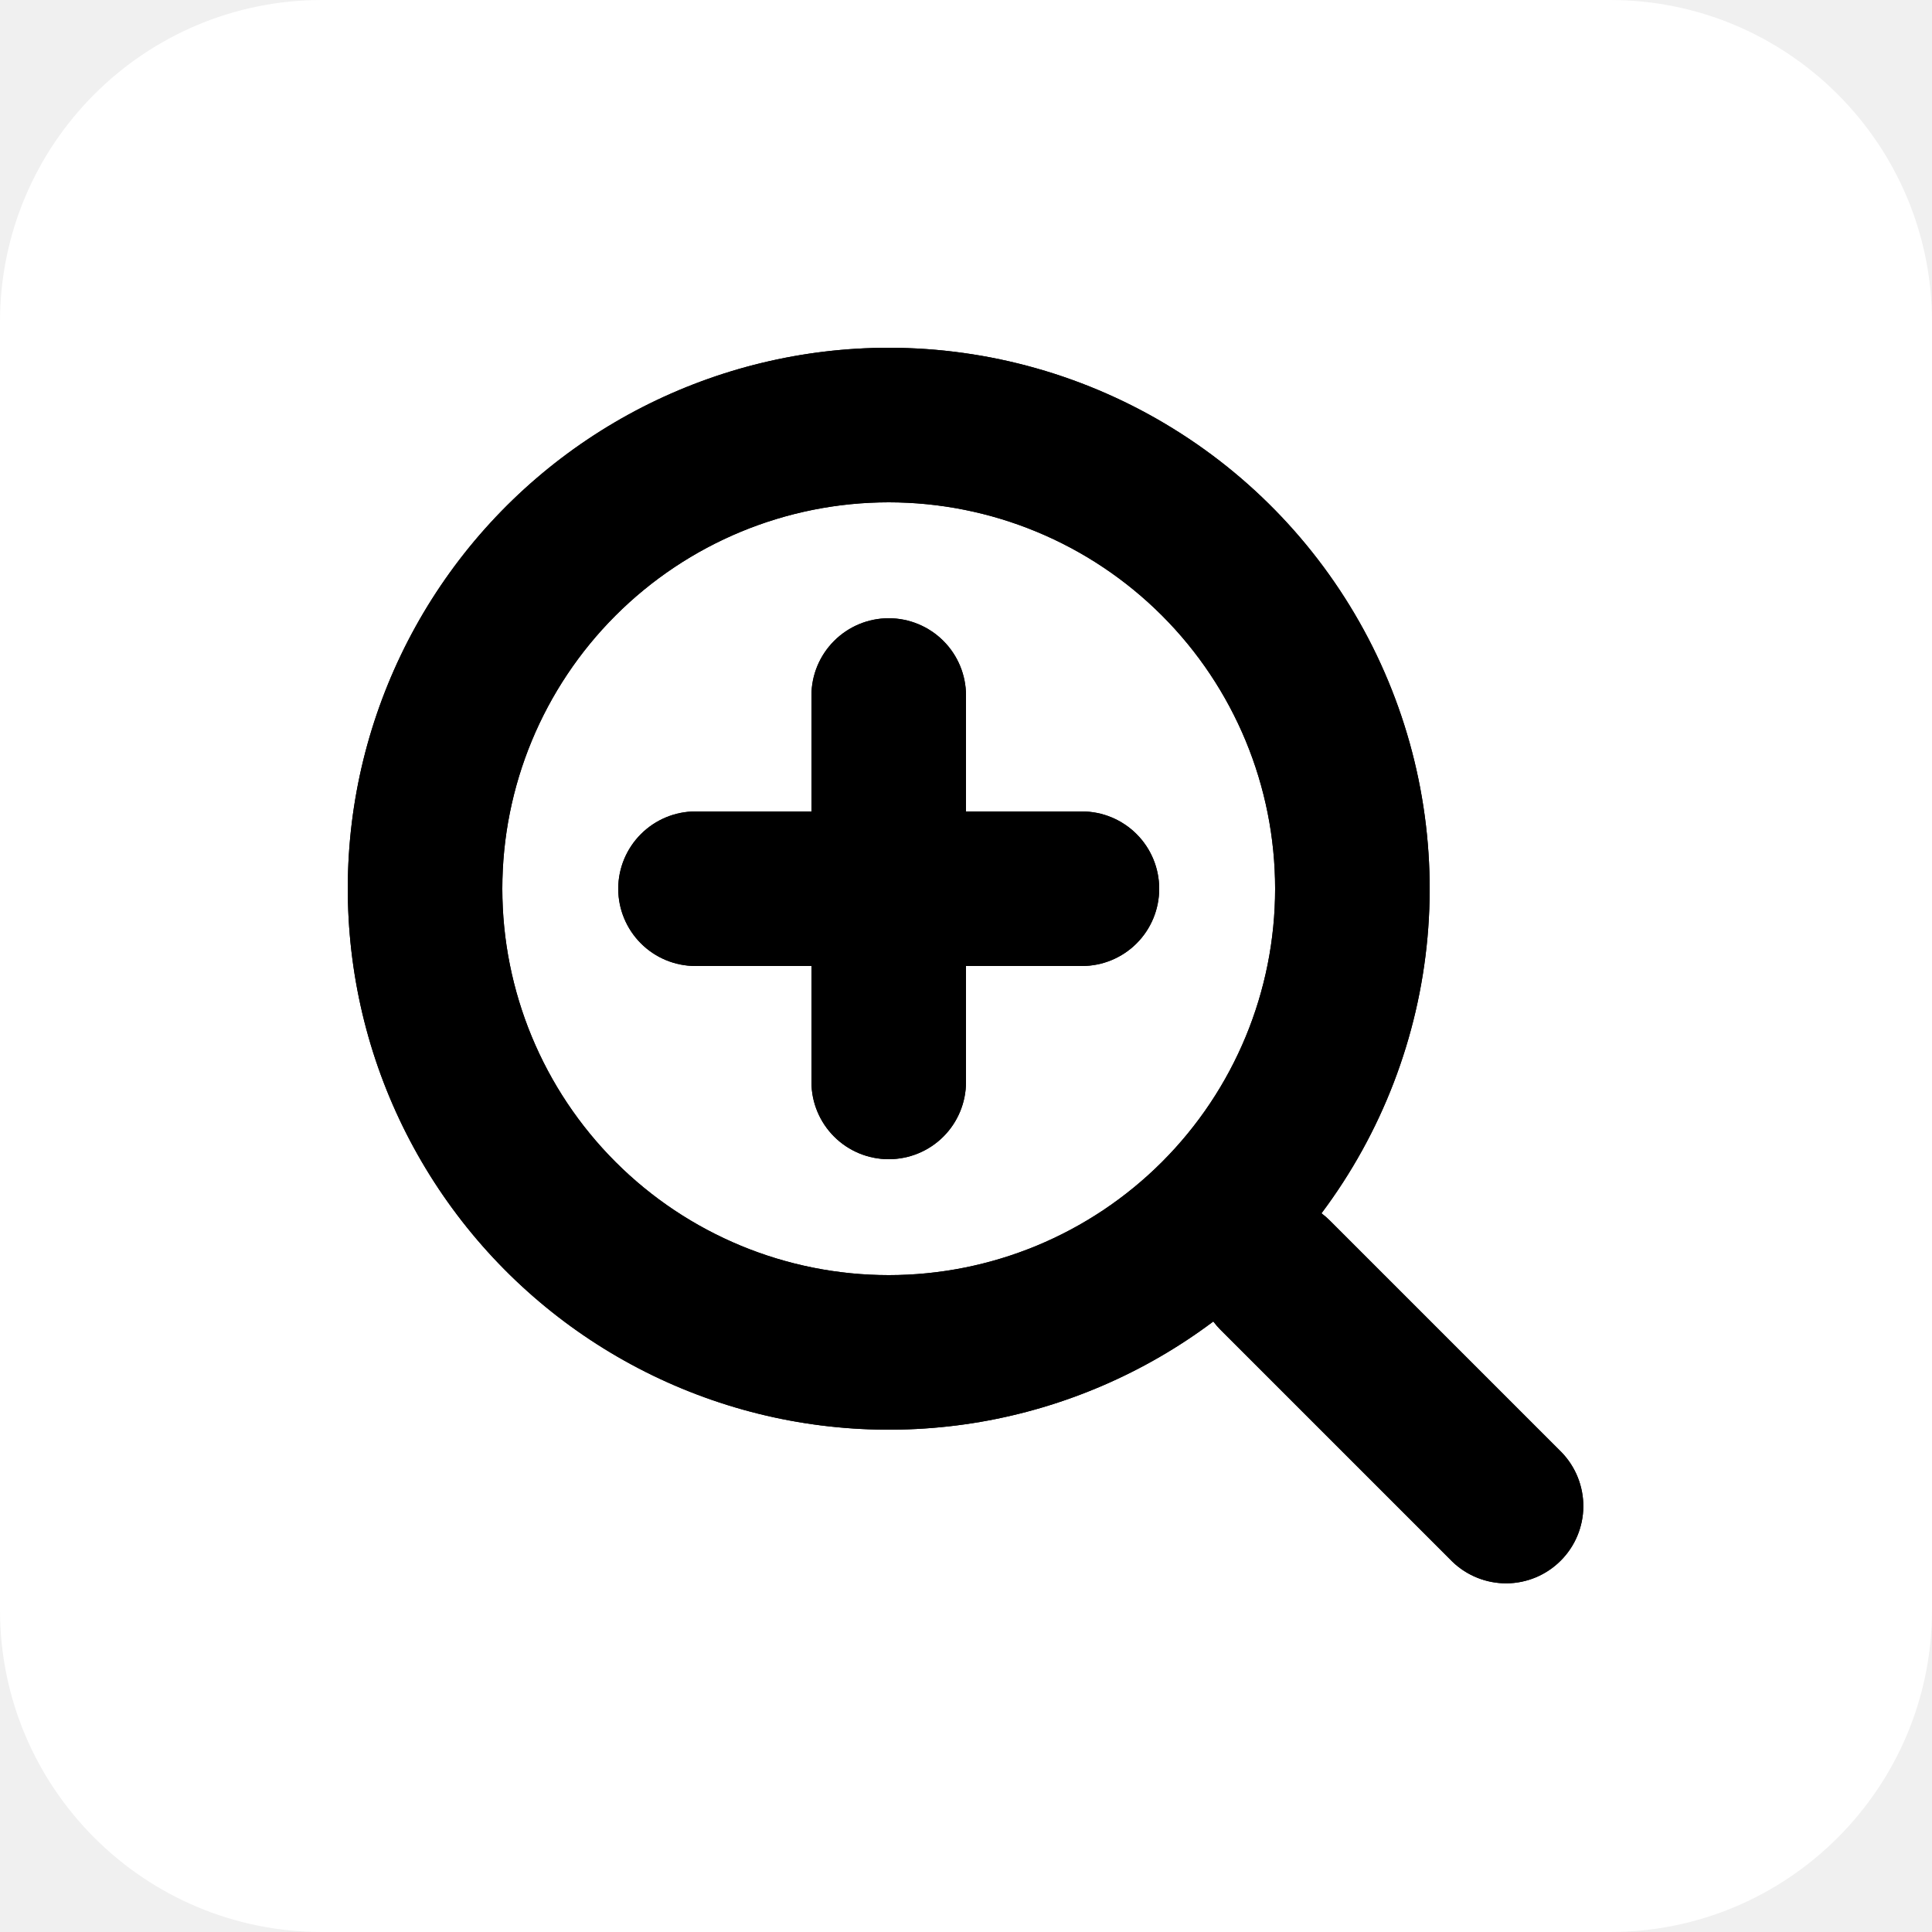
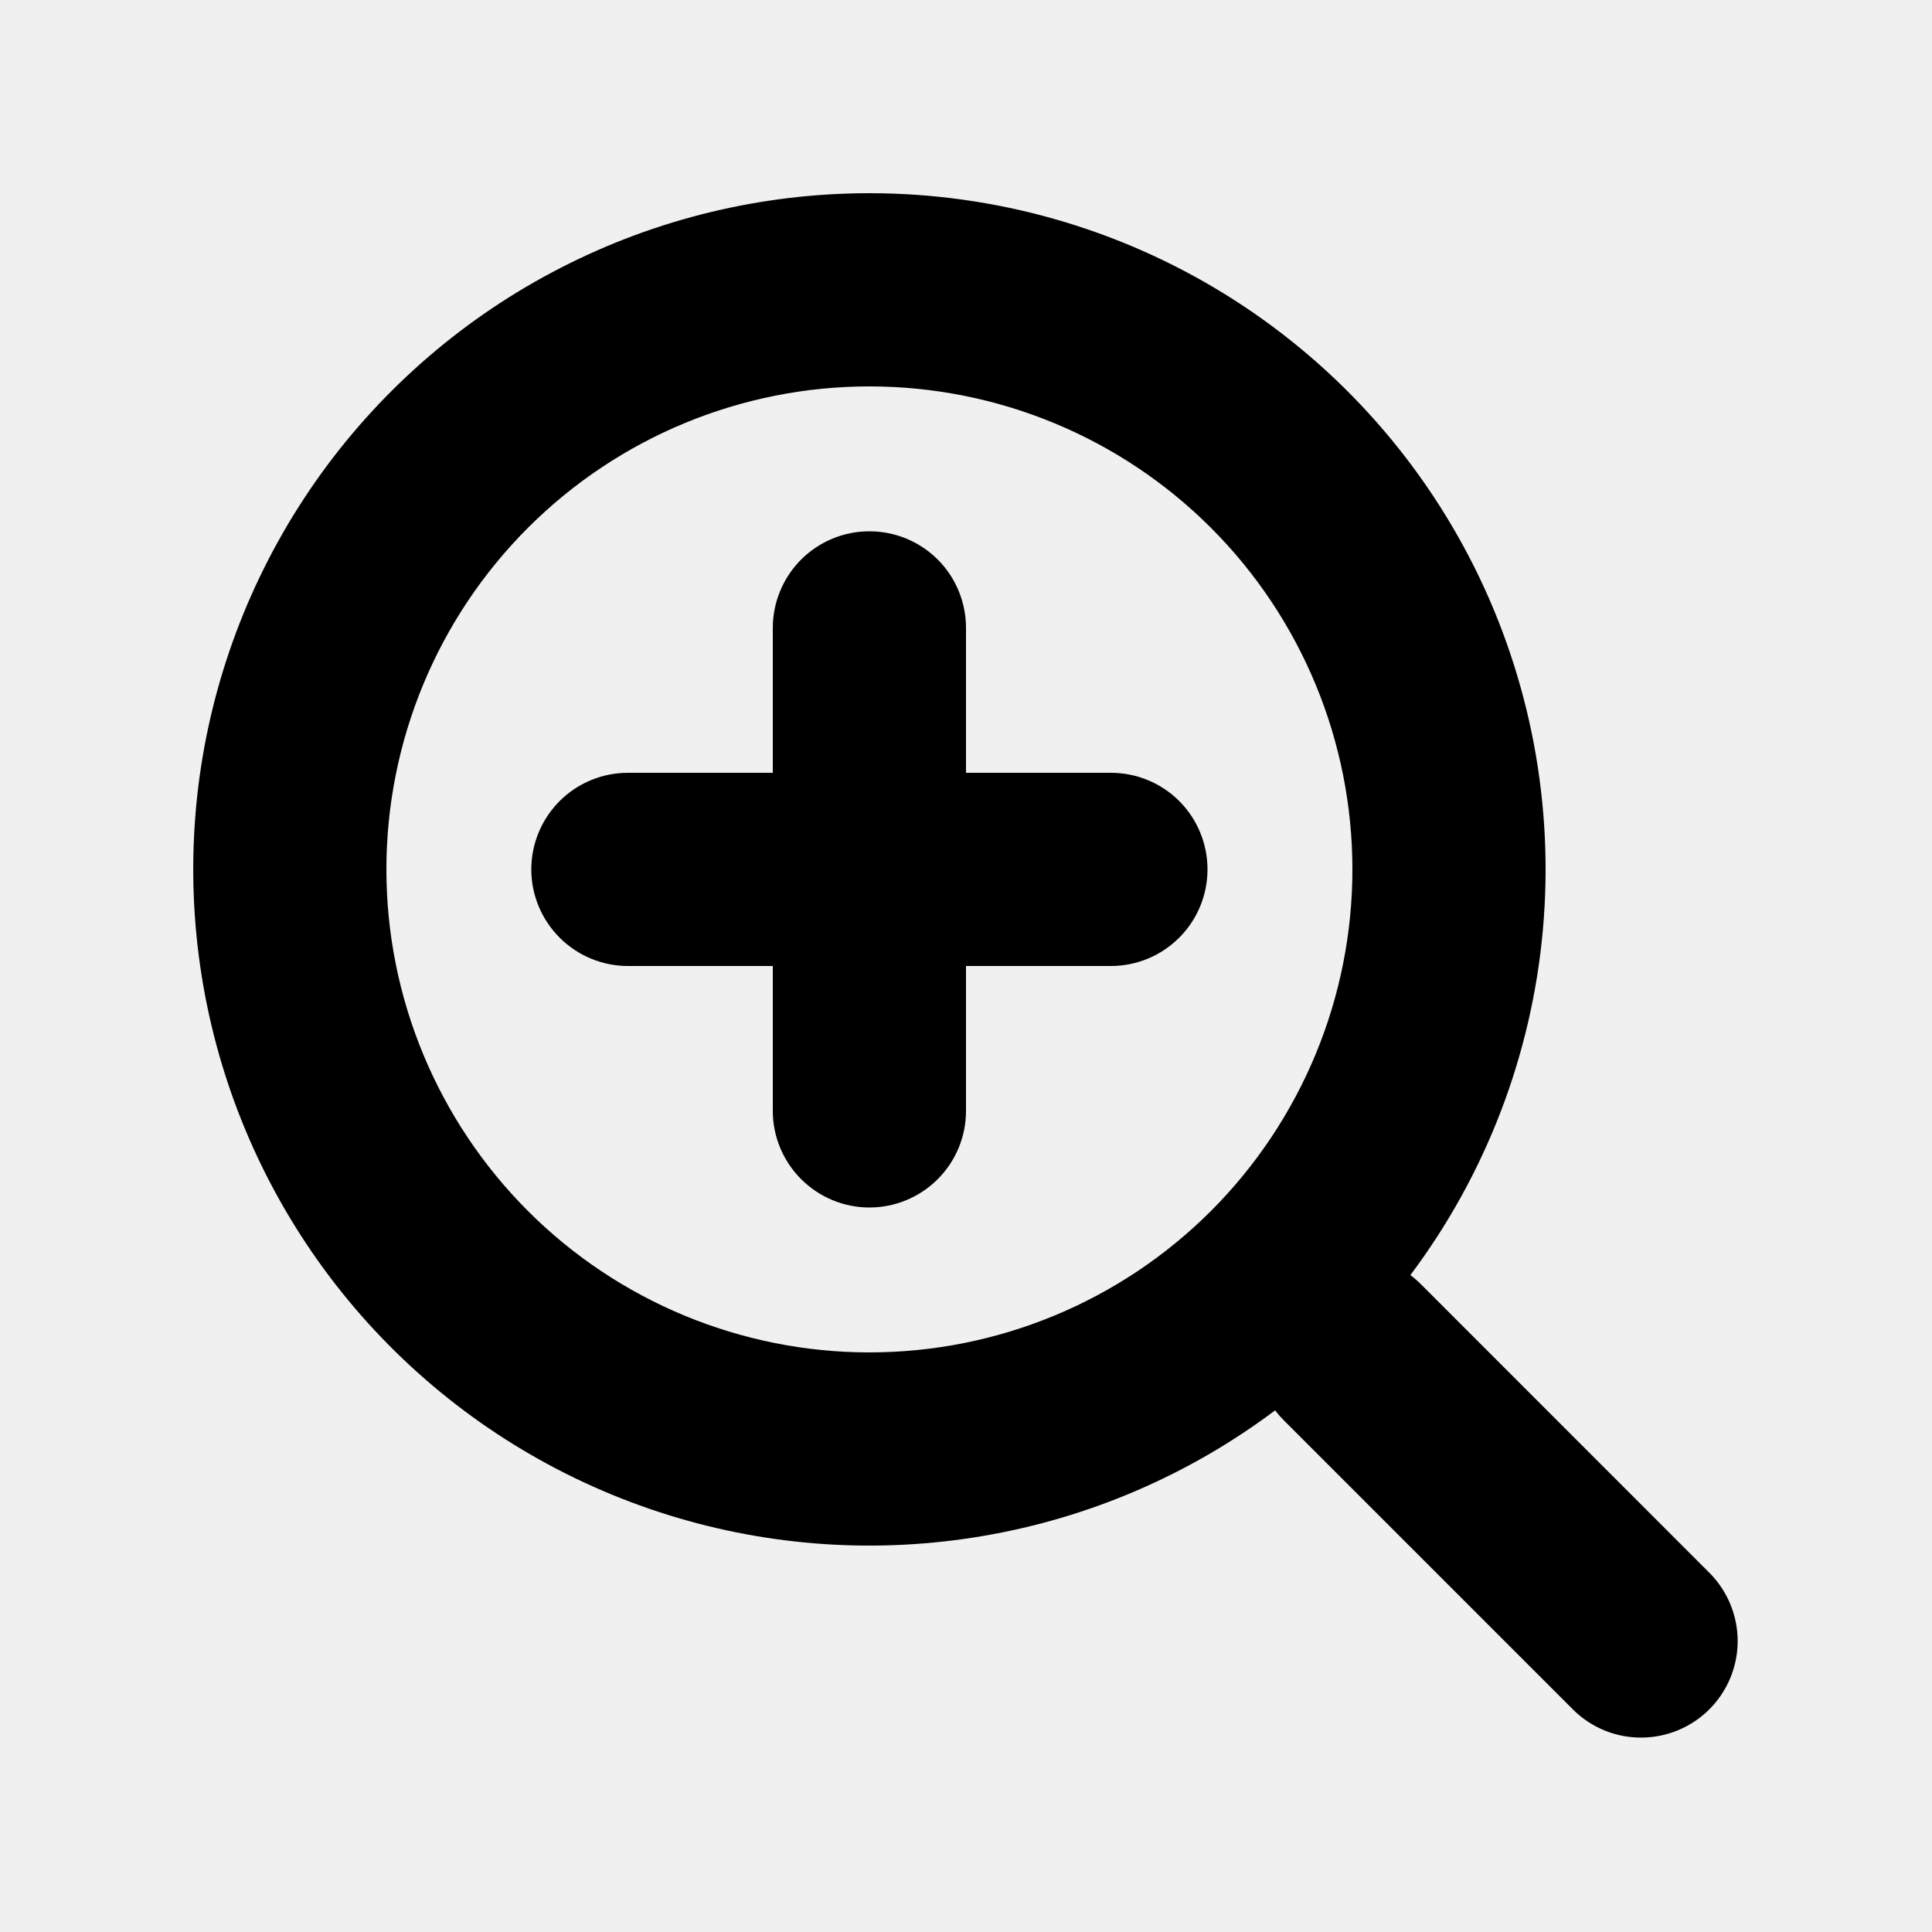
- <svg xmlns="http://www.w3.org/2000/svg" width="30" height="30" viewBox="0 0 30 30" fill="none">
-   <rect width="30" height="30" rx="5" fill="white" />
-   <mask id="path-2-inside-1_4362_18168" fill="white">
-     <path fill-rule="evenodd" clip-rule="evenodd" d="M7.8 13.8C7.8 12.209 8.433 10.683 9.558 9.558C10.683 8.433 12.209 7.8 13.8 7.8C15.392 7.8 16.918 8.433 18.043 9.558C19.168 10.683 19.8 12.209 19.8 13.8C19.8 15.392 19.168 16.918 18.043 18.043C16.918 19.168 15.392 19.8 13.8 19.8C12.209 19.8 10.683 19.168 9.558 18.043C8.433 16.918 7.8 15.392 7.8 13.8ZM13.8 5.4C12.469 5.4 11.158 5.717 9.973 6.323C8.788 6.93 7.764 7.809 6.986 8.889C6.208 9.969 5.697 11.218 5.496 12.534C5.296 13.849 5.411 15.194 5.831 16.457C6.252 17.719 6.967 18.864 7.917 19.796C8.867 20.728 10.025 21.421 11.296 21.818C12.566 22.215 13.913 22.304 15.225 22.079C16.536 21.853 17.776 21.319 18.84 20.52C18.875 20.566 18.912 20.609 18.952 20.649L22.552 24.249C22.778 24.467 23.081 24.588 23.396 24.586C23.711 24.583 24.012 24.457 24.234 24.234C24.457 24.012 24.583 23.711 24.586 23.396C24.588 23.081 24.467 22.778 24.249 22.552L20.649 18.952C20.609 18.912 20.566 18.875 20.52 18.84C21.456 17.592 22.026 16.108 22.166 14.555C22.306 13.001 22.011 11.439 21.314 10.044C20.616 8.649 19.544 7.475 18.216 6.655C16.89 5.835 15.36 5.4 13.8 5.4ZM12.6 10.8C12.6 10.482 12.727 10.177 12.952 9.952C13.177 9.727 13.482 9.6 13.8 9.6C14.119 9.6 14.424 9.727 14.649 9.952C14.874 10.177 15 10.482 15 10.8V12.6H16.8C17.119 12.6 17.424 12.727 17.649 12.952C17.874 13.177 18 13.482 18 13.8C18 14.119 17.874 14.424 17.649 14.649C17.424 14.874 17.119 15 16.8 15H15V16.8C15 17.119 14.874 17.424 14.649 17.649C14.424 17.874 14.119 18 13.8 18C13.482 18 13.177 17.874 12.952 17.649C12.727 17.424 12.6 17.119 12.6 16.8V15H10.8C10.482 15 10.177 14.874 9.952 14.649C9.727 14.424 9.6 14.119 9.6 13.8C9.6 13.482 9.727 13.177 9.952 12.952C10.177 12.727 10.482 12.6 10.8 12.6H12.6V10.8Z" />
+ <svg xmlns="http://www.w3.org/2000/svg" width="24" height="24" viewBox="0 0 24 24" fill="none">
+   <mask id="path-1-inside-1_7019_22455" fill="currentColor">
+     <path fill-rule="evenodd" clip-rule="evenodd" d="M4.8 10.8C4.8 9.209 5.433 7.682 6.558 6.557C7.683 5.432 9.209 4.8 10.8 4.8C12.392 4.8 13.918 5.432 15.043 6.557C16.168 7.682 16.8 9.209 16.8 10.8C16.8 12.391 16.168 13.917 15.043 15.043C13.918 16.168 12.392 16.8 10.8 16.8C9.209 16.8 7.683 16.168 6.558 15.043C5.433 13.917 4.8 12.391 4.8 10.8ZM10.8 2.4C9.469 2.4 8.157 2.716 6.973 3.323C5.788 3.929 4.764 4.809 3.986 5.888C3.208 6.968 2.697 8.217 2.496 9.533C2.296 10.849 2.411 12.194 2.831 13.456C3.252 14.719 3.967 15.864 4.917 16.796C5.867 17.728 7.025 18.421 8.296 18.818C9.566 19.215 10.913 19.304 12.225 19.078C13.536 18.853 14.776 18.319 15.84 17.52C15.874 17.565 15.912 17.608 15.952 17.648L19.552 21.248C19.778 21.467 20.081 21.588 20.396 21.585C20.711 21.582 21.012 21.456 21.234 21.234C21.457 21.011 21.583 20.71 21.586 20.396C21.588 20.081 21.467 19.778 21.249 19.552L17.649 15.951C17.609 15.911 17.566 15.874 17.52 15.84C18.456 14.592 19.026 13.108 19.166 11.554C19.306 10.001 19.011 8.439 18.314 7.043C17.616 5.648 16.544 4.475 15.216 3.654C13.889 2.834 12.36 2.4 10.8 2.4ZM9.6 7.8C9.6 7.482 9.727 7.176 9.952 6.951C10.177 6.726 10.482 6.6 10.8 6.6C11.119 6.6 11.424 6.726 11.649 6.951C11.874 7.176 12 7.482 12 7.8V9.6H13.8C14.119 9.6 14.424 9.726 14.649 9.951C14.874 10.176 15 10.482 15 10.8C15 11.118 14.874 11.423 14.649 11.648C14.424 11.873 14.119 12 13.8 12H12V13.8C12 14.118 11.874 14.423 11.649 14.648C11.424 14.873 11.119 15 10.8 15C10.482 15 10.177 14.873 9.952 14.648C9.727 14.423 9.6 14.118 9.6 13.8V12H7.8C7.482 12 7.177 11.873 6.952 11.648C6.727 11.423 6.6 11.118 6.6 10.8C6.6 10.482 6.727 10.176 6.952 9.951C7.177 9.726 7.482 9.6 7.8 9.6H9.6V7.8Z" />
  </mask>
-   <path fill-rule="evenodd" clip-rule="evenodd" d="M7.8 13.8C7.8 12.209 8.433 10.683 9.558 9.558C10.683 8.433 12.209 7.8 13.8 7.8C15.392 7.8 16.918 8.433 18.043 9.558C19.168 10.683 19.8 12.209 19.8 13.8C19.8 15.392 19.168 16.918 18.043 18.043C16.918 19.168 15.392 19.8 13.8 19.8C12.209 19.8 10.683 19.168 9.558 18.043C8.433 16.918 7.8 15.392 7.8 13.8ZM13.8 5.4C12.469 5.4 11.158 5.717 9.973 6.323C8.788 6.93 7.764 7.809 6.986 8.889C6.208 9.969 5.697 11.218 5.496 12.534C5.296 13.849 5.411 15.194 5.831 16.457C6.252 17.719 6.967 18.864 7.917 19.796C8.867 20.728 10.025 21.421 11.296 21.818C12.566 22.215 13.913 22.304 15.225 22.079C16.536 21.853 17.776 21.319 18.84 20.52C18.875 20.566 18.912 20.609 18.952 20.649L22.552 24.249C22.778 24.467 23.081 24.588 23.396 24.586C23.711 24.583 24.012 24.457 24.234 24.234C24.457 24.012 24.583 23.711 24.586 23.396C24.588 23.081 24.467 22.778 24.249 22.552L20.649 18.952C20.609 18.912 20.566 18.875 20.52 18.84C21.456 17.592 22.026 16.108 22.166 14.555C22.306 13.001 22.011 11.439 21.314 10.044C20.616 8.649 19.544 7.475 18.216 6.655C16.89 5.835 15.36 5.4 13.8 5.4ZM12.6 10.8C12.6 10.482 12.727 10.177 12.952 9.952C13.177 9.727 13.482 9.6 13.8 9.6C14.119 9.6 14.424 9.727 14.649 9.952C14.874 10.177 15 10.482 15 10.8V12.6H16.8C17.119 12.6 17.424 12.727 17.649 12.952C17.874 13.177 18 13.482 18 13.8C18 14.119 17.874 14.424 17.649 14.649C17.424 14.874 17.119 15 16.8 15H15V16.8C15 17.119 14.874 17.424 14.649 17.649C14.424 17.874 14.119 18 13.8 18C13.482 18 13.177 17.874 12.952 17.649C12.727 17.424 12.6 17.119 12.6 16.8V15H10.8C10.482 15 10.177 14.874 9.952 14.649C9.727 14.424 9.6 14.119 9.6 13.8C9.6 13.482 9.727 13.177 9.952 12.952C10.177 12.727 10.482 12.6 10.8 12.6H12.6V10.8Z" fill="black" />
-   <path d="M7.8 13.8H4.8H7.8ZM19.8 13.8H22.8H19.8ZM13.8 19.8V22.8V19.8ZM13.8 5.4V8.4V5.4ZM18.84 20.52L21.239 18.718L19.438 16.322L17.04 18.12L18.84 20.52ZM18.952 20.649L21.073 18.527L21.071 18.525L18.952 20.649ZM22.552 24.249L20.431 26.37L20.449 26.389L20.468 26.407L22.552 24.249ZM24.249 22.552L26.407 20.468L26.389 20.449L26.37 20.431L24.249 22.552ZM20.649 18.952L18.525 21.071L18.527 21.073L20.649 18.952ZM20.52 18.84L18.12 17.04L16.322 19.438L18.718 21.239L20.52 18.84ZM12.6 10.8H15.6H12.6ZM13.8 9.6V12.6V9.6ZM15 12.6H12V15.6H15V12.6ZM16.8 12.6V15.6V12.6ZM15 15V12H12V15H15ZM12.6 16.8H15.6H12.6ZM12.6 15H15.6V12H12.6V15ZM10.8 12.6V15.6V12.6ZM12.6 12.6V15.6H15.6V12.6H12.6ZM7.8 13.8H10.8C10.8 13.005 11.117 12.242 11.679 11.679L9.558 9.558L7.436 7.436C5.749 9.124 4.8 11.413 4.8 13.8H7.8ZM9.558 9.558L11.679 11.679C12.242 11.117 13.005 10.8 13.8 10.8V7.8V4.8C11.413 4.8 9.124 5.749 7.436 7.436L9.558 9.558ZM13.8 7.8V10.8C14.596 10.8 15.359 11.117 15.922 11.679L18.043 9.558L20.164 7.436C18.477 5.749 16.187 4.8 13.8 4.8V7.8ZM18.043 9.558L15.922 11.679C16.484 12.242 16.8 13.005 16.8 13.8H19.8H22.8C22.8 11.413 21.852 9.124 20.164 7.436L18.043 9.558ZM19.8 13.8H16.8C16.8 14.596 16.484 15.359 15.922 15.922L18.043 18.043L20.164 20.164C21.852 18.477 22.8 16.187 22.8 13.8H19.8ZM18.043 18.043L15.922 15.922C15.359 16.484 14.596 16.8 13.8 16.8V19.8V22.8C16.187 22.8 18.477 21.852 20.164 20.164L18.043 18.043ZM13.8 19.8V16.8C13.005 16.8 12.242 16.484 11.679 15.922L9.558 18.043L7.436 20.164C9.124 21.852 11.413 22.8 13.8 22.8V19.8ZM9.558 18.043L11.679 15.922C11.117 15.359 10.8 14.596 10.8 13.8H7.8H4.8C4.8 16.187 5.749 18.477 7.436 20.164L9.558 18.043ZM13.8 5.4V2.4C11.994 2.4 10.213 2.83 8.606 3.653L9.973 6.323L11.34 8.994C12.101 8.604 12.945 8.4 13.8 8.4V5.4ZM9.973 6.323L8.606 3.653C6.998 4.476 5.608 5.669 4.552 7.135L6.986 8.889L9.42 10.643C9.92 9.949 10.578 9.384 11.34 8.994L9.973 6.323ZM6.986 8.889L4.552 7.135C3.496 8.6 2.803 10.296 2.531 12.081L5.496 12.534L8.462 12.986C8.591 12.14 8.919 11.337 9.42 10.643L6.986 8.889ZM5.496 12.534L2.531 12.081C2.258 13.867 2.414 15.692 2.985 17.405L5.831 16.457L8.678 15.508C8.407 14.696 8.333 13.832 8.462 12.986L5.496 12.534ZM5.831 16.457L2.985 17.405C3.557 19.119 4.527 20.672 5.816 21.938L7.917 19.796L10.018 17.655C9.408 17.056 8.948 16.32 8.678 15.508L5.831 16.457ZM7.917 19.796L5.816 21.938C7.106 23.203 8.677 24.143 10.401 24.682L11.296 21.818L12.19 18.955C11.374 18.7 10.629 18.254 10.018 17.655L7.917 19.796ZM11.296 21.818L10.401 24.682C12.126 25.22 13.953 25.342 15.733 25.035L15.225 22.079L14.716 19.122C13.873 19.267 13.007 19.21 12.19 18.955L11.296 21.818ZM15.225 22.079L15.733 25.035C17.513 24.729 19.195 24.004 20.64 22.92L18.84 20.52L17.04 18.12C16.356 18.634 15.559 18.977 14.716 19.122L15.225 22.079ZM18.84 20.52L16.442 22.323C16.562 22.482 16.692 22.632 16.833 22.773L18.952 20.649L21.071 18.525C21.131 18.585 21.187 18.65 21.239 18.718L18.84 20.52ZM18.952 20.649L16.831 22.77L20.431 26.37L22.552 24.249L24.673 22.128L21.073 18.527L18.952 20.649ZM22.552 24.249L20.468 26.407C21.26 27.172 22.321 27.595 23.422 27.585L23.396 24.586L23.37 21.586C23.842 21.582 24.297 21.763 24.636 22.091L22.552 24.249ZM23.396 24.586L23.422 27.585C24.523 27.576 25.577 27.134 26.355 26.355L24.234 24.234L22.113 22.113C22.447 21.779 22.898 21.59 23.37 21.586L23.396 24.586ZM24.234 24.234L26.355 26.355C27.134 25.577 27.576 24.523 27.585 23.422L24.586 23.396L21.586 23.37C21.59 22.898 21.779 22.447 22.113 22.113L24.234 24.234ZM24.586 23.396L27.585 23.422C27.595 22.321 27.172 21.26 26.407 20.468L24.249 22.552L22.091 24.636C21.763 24.297 21.582 23.842 21.586 23.37L24.586 23.396ZM24.249 22.552L26.37 20.431L22.77 16.831L20.649 18.952L18.527 21.073L22.128 24.673L24.249 22.552ZM20.649 18.952L22.773 16.833C22.632 16.692 22.482 16.562 22.323 16.442L20.52 18.84L18.718 21.239C18.65 21.187 18.585 21.131 18.525 21.071L20.649 18.952ZM20.52 18.84L22.92 20.64C24.191 18.947 24.964 16.933 25.154 14.824L22.166 14.555L19.179 14.285C19.088 15.284 18.722 16.238 18.12 17.04L20.52 18.84ZM22.166 14.555L25.154 14.824C25.345 12.716 24.944 10.596 23.997 8.702L21.314 10.044L18.63 11.385C19.079 12.282 19.269 13.287 19.179 14.285L22.166 14.555ZM21.314 10.044L23.997 8.702C23.05 6.809 21.595 5.216 19.794 4.103L18.216 6.655L16.639 9.207C17.492 9.734 18.182 10.489 18.63 11.385L21.314 10.044ZM18.216 6.655L19.794 4.103C17.993 2.99 15.918 2.4 13.8 2.4V5.4V8.4C14.803 8.4 15.786 8.68 16.639 9.207L18.216 6.655ZM12.6 10.8H15.6C15.6 11.278 15.411 11.736 15.073 12.073L12.952 9.952L10.831 7.831C10.043 8.618 9.6 9.686 9.6 10.8H12.6ZM12.952 9.952L15.073 12.073C14.736 12.411 14.278 12.6 13.8 12.6V9.6V6.6C12.687 6.6 11.618 7.043 10.831 7.831L12.952 9.952ZM13.8 9.6V12.6C13.323 12.6 12.865 12.411 12.528 12.073L14.649 9.952L16.77 7.831C15.983 7.043 14.914 6.6 13.8 6.6V9.6ZM14.649 9.952L12.528 12.073C12.19 11.736 12 11.278 12 10.8H15H18C18 9.686 17.558 8.618 16.77 7.831L14.649 9.952ZM15 10.8H12V12.6H15H18V10.8H15ZM15 12.6V15.6H16.8V12.6V9.6H15V12.6ZM16.8 12.6V15.6C16.323 15.6 15.865 15.411 15.528 15.073L17.649 12.952L19.77 10.831C18.983 10.043 17.914 9.6 16.8 9.6V12.6ZM17.649 12.952L15.528 15.073C15.19 14.736 15 14.278 15 13.8H18H21C21 12.687 20.558 11.618 19.77 10.831L17.649 12.952ZM18 13.8H15C15 13.323 15.19 12.865 15.528 12.528L17.649 14.649L19.77 16.77C20.558 15.983 21 14.914 21 13.8H18ZM17.649 14.649L15.528 12.528C15.865 12.19 16.323 12 16.8 12V15V18C17.914 18 18.983 17.558 19.77 16.77L17.649 14.649ZM16.8 15V12H15V15V18H16.8V15ZM15 15H12V16.8H15H18V15H15ZM15 16.8H12C12 16.323 12.19 15.865 12.528 15.528L14.649 17.649L16.77 19.77C17.558 18.983 18 17.914 18 16.8H15ZM14.649 17.649L12.528 15.528C12.865 15.19 13.323 15 13.8 15V18V21C14.914 21 15.983 20.558 16.77 19.77L14.649 17.649ZM13.8 18V15C14.278 15 14.736 15.19 15.073 15.528L12.952 17.649L10.831 19.77C11.618 20.558 12.687 21 13.8 21V18ZM12.952 17.649L15.073 15.528C15.411 15.865 15.6 16.323 15.6 16.8H12.6H9.6C9.6 17.914 10.043 18.983 10.831 19.77L12.952 17.649ZM12.6 16.8H15.6V15H12.6H9.6V16.8H12.6ZM12.6 15V12H10.8V15V18H12.6V15ZM10.8 15V12C11.278 12 11.736 12.19 12.073 12.528L9.952 14.649L7.831 16.77C8.618 17.558 9.686 18 10.8 18V15ZM9.952 14.649L12.073 12.528C12.411 12.865 12.6 13.323 12.6 13.8H9.6H6.6C6.6 14.914 7.043 15.983 7.831 16.77L9.952 14.649ZM9.6 13.8H12.6C12.6 14.278 12.411 14.736 12.073 15.073L9.952 12.952L7.831 10.831C7.043 11.618 6.6 12.687 6.6 13.8H9.6ZM9.952 12.952L12.073 15.073C11.736 15.411 11.278 15.6 10.8 15.6V12.6V9.6C9.686 9.6 8.618 10.043 7.831 10.831L9.952 12.952ZM10.8 12.6V15.6H12.6V12.6V9.6H10.8V12.6ZM12.6 12.6H15.6V10.8H12.6H9.6V12.6H12.6Z" fill="black" mask="url(#path-2-inside-1_4362_18168)" />
+   <path fill-rule="evenodd" clip-rule="evenodd" d="M4.8 10.8C4.8 9.209 5.433 7.682 6.558 6.557C7.683 5.432 9.209 4.8 10.8 4.8C12.392 4.8 13.918 5.432 15.043 6.557C16.168 7.682 16.8 9.209 16.8 10.8C16.8 12.391 16.168 13.917 15.043 15.043C13.918 16.168 12.392 16.8 10.8 16.8C9.209 16.8 7.683 16.168 6.558 15.043C5.433 13.917 4.8 12.391 4.8 10.8ZM10.8 2.4C9.469 2.4 8.157 2.716 6.973 3.323C5.788 3.929 4.764 4.809 3.986 5.888C3.208 6.968 2.697 8.217 2.496 9.533C2.296 10.849 2.411 12.194 2.831 13.456C3.252 14.719 3.967 15.864 4.917 16.796C5.867 17.728 7.025 18.421 8.296 18.818C9.566 19.215 10.913 19.304 12.225 19.078C13.536 18.853 14.776 18.319 15.84 17.52C15.874 17.565 15.912 17.608 15.952 17.648L19.552 21.248C19.778 21.467 20.081 21.588 20.396 21.585C20.711 21.582 21.012 21.456 21.234 21.234C21.457 21.011 21.583 20.71 21.586 20.396C21.588 20.081 21.467 19.778 21.249 19.552L17.649 15.951C17.609 15.911 17.566 15.874 17.52 15.84C18.456 14.592 19.026 13.108 19.166 11.554C19.306 10.001 19.011 8.439 18.314 7.043C17.616 5.648 16.544 4.475 15.216 3.654C13.889 2.834 12.36 2.4 10.8 2.4ZM9.6 7.8C9.6 7.482 9.727 7.176 9.952 6.951C10.177 6.726 10.482 6.6 10.8 6.6C11.119 6.6 11.424 6.726 11.649 6.951C11.874 7.176 12 7.482 12 7.8V9.6H13.8C14.119 9.6 14.424 9.726 14.649 9.951C14.874 10.176 15 10.482 15 10.8C15 11.118 14.874 11.423 14.649 11.648C14.424 11.873 14.119 12 13.8 12H12V13.8C12 14.118 11.874 14.423 11.649 14.648C11.424 14.873 11.119 15 10.8 15C10.482 15 10.177 14.873 9.952 14.648C9.727 14.423 9.6 14.118 9.6 13.8V12H7.8C7.482 12 7.177 11.873 6.952 11.648C6.727 11.423 6.6 11.118 6.6 10.8C6.6 10.482 6.727 10.176 6.952 9.951C7.177 9.726 7.482 9.6 7.8 9.6H9.6V7.8Z" fill="currentColor" />
+   <path d="M4.8 10.8H1.8H4.8ZM16.8 10.8H19.8H16.8ZM10.8 16.8V19.8V16.8ZM10.8 2.4V5.4V2.4ZM15.84 17.52L18.239 15.717L16.438 13.322L14.04 15.12L15.84 17.52ZM15.952 17.648L18.073 15.527L18.071 15.525L15.952 17.648ZM19.552 21.248L17.431 23.37L17.449 23.388L17.468 23.406L19.552 21.248ZM21.249 19.552L23.407 17.467L23.389 17.449L23.37 17.43L21.249 19.552ZM17.649 15.951L15.525 18.07L15.527 18.073L17.649 15.951ZM17.52 15.84L15.12 14.04L13.322 16.438L15.718 18.238L17.52 15.84ZM9.6 7.8H12.6H9.6ZM10.8 6.6V9.6V6.6ZM12 9.6H9V12.6H12V9.6ZM13.8 9.6V12.6V9.6ZM12 12V9H9V12H12ZM9.6 13.8H12.6H9.6ZM9.6 12H12.6V9H9.6V12ZM7.8 9.6V12.6V9.6ZM9.6 9.6V12.6H12.6V9.6H9.6ZM4.8 10.8H7.8C7.8 10.004 8.116 9.241 8.679 8.679L6.558 6.557L4.436 4.436C2.749 6.124 1.8 8.413 1.8 10.8H4.8ZM6.558 6.557L8.679 8.679C9.242 8.116 10.005 7.8 10.8 7.8V4.8V1.8C8.413 1.8 6.124 2.748 4.436 4.436L6.558 6.557ZM10.8 4.8V7.8C11.596 7.8 12.359 8.116 12.922 8.679L15.043 6.557L17.164 4.436C15.476 2.748 13.187 1.8 10.8 1.8V4.8ZM15.043 6.557L12.922 8.679C13.484 9.241 13.8 10.004 13.8 10.8H16.8H19.8C19.8 8.413 18.852 6.124 17.164 4.436L15.043 6.557ZM16.8 10.8H13.8C13.8 11.596 13.484 12.359 12.922 12.921L15.043 15.043L17.164 17.164C18.852 15.476 19.8 13.187 19.8 10.8H16.8ZM15.043 15.043L12.922 12.921C12.359 13.484 11.596 13.8 10.8 13.8V16.8V19.8C13.187 19.8 15.476 18.852 17.164 17.164L15.043 15.043ZM10.8 16.8V13.8C10.005 13.8 9.242 13.484 8.679 12.921L6.558 15.043L4.436 17.164C6.124 18.852 8.413 19.8 10.8 19.8V16.8ZM6.558 15.043L8.679 12.921C8.116 12.359 7.8 11.596 7.8 10.8H4.8H1.8C1.8 13.187 2.749 15.476 4.436 17.164L6.558 15.043ZM10.8 2.4V-0.6C8.994 -0.6 7.214 -0.171 5.606 0.652L6.973 3.323L8.34 5.993C9.101 5.603 9.945 5.4 10.8 5.4V2.4ZM6.973 3.323L5.606 0.652C3.998 1.475 2.608 2.669 1.552 4.134L3.986 5.888L6.42 7.642C6.92 6.948 7.578 6.383 8.34 5.993L6.973 3.323ZM3.986 5.888L1.552 4.134C0.496 5.6 -0.197 7.295 -0.469 9.081L2.496 9.533L5.462 9.986C5.591 9.14 5.919 8.337 6.42 7.642L3.986 5.888ZM2.496 9.533L-0.469 9.081C-0.742 10.866 -0.586 12.691 -0.015 14.405L2.831 13.456L5.678 12.508C5.407 11.696 5.333 10.831 5.462 9.986L2.496 9.533ZM2.831 13.456L-0.015 14.405C0.557 16.119 1.527 17.672 2.816 18.937L4.917 16.796L7.018 14.654C6.408 14.055 5.948 13.319 5.678 12.508L2.831 13.456ZM4.917 16.796L2.816 18.937C4.106 20.202 5.677 21.143 7.401 21.681L8.296 18.818L9.19 15.954C8.374 15.699 7.629 15.254 7.018 14.654L4.917 16.796ZM8.296 18.818L7.401 21.681C9.125 22.22 10.953 22.341 12.733 22.035L12.225 19.078L11.716 16.122C10.873 16.267 10.007 16.209 9.19 15.954L8.296 18.818ZM12.225 19.078L12.733 22.035C14.513 21.729 16.195 21.004 17.64 19.92L15.84 17.52L14.04 15.12C13.356 15.633 12.559 15.977 11.716 16.122L12.225 19.078ZM15.84 17.52L13.442 19.322C13.562 19.481 13.692 19.632 13.833 19.772L15.952 17.648L18.071 15.525C18.131 15.585 18.187 15.649 18.239 15.717L15.84 17.52ZM15.952 17.648L13.831 19.77L17.431 23.37L19.552 21.248L21.673 19.127L18.073 15.527L15.952 17.648ZM19.552 21.248L17.468 23.406C18.26 24.171 19.321 24.595 20.422 24.585L20.396 21.585L20.37 18.585C20.842 18.581 21.297 18.763 21.636 19.09L19.552 21.248ZM20.396 21.585L20.422 24.585C21.523 24.575 22.577 24.134 23.355 23.355L21.234 21.234L19.113 19.112C19.447 18.779 19.898 18.589 20.37 18.585L20.396 21.585ZM21.234 21.234L23.355 23.355C24.134 22.576 24.576 21.523 24.585 20.422L21.586 20.396L18.586 20.369C18.59 19.898 18.779 19.446 19.113 19.112L21.234 21.234ZM21.586 20.396L24.585 20.422C24.595 19.32 24.172 18.259 23.407 17.467L21.249 19.552L19.091 21.636C18.763 21.296 18.582 20.841 18.586 20.369L21.586 20.396ZM21.249 19.552L23.37 17.43L19.77 13.83L17.649 15.951L15.527 18.073L19.128 21.673L21.249 19.552ZM17.649 15.951L19.773 13.833C19.632 13.692 19.482 13.561 19.323 13.442L17.52 15.84L15.718 18.238C15.65 18.187 15.585 18.131 15.525 18.07L17.649 15.951ZM17.52 15.84L19.92 17.64C21.191 15.946 21.964 13.932 22.154 11.824L19.166 11.554L16.179 11.285C16.088 12.284 15.722 13.238 15.12 14.04L17.52 15.84ZM19.166 11.554L22.154 11.824C22.345 9.715 21.944 7.595 20.997 5.702L18.314 7.043L15.63 8.385C16.079 9.282 16.269 10.286 16.179 11.285L19.166 11.554ZM18.314 7.043L20.997 5.702C20.05 3.808 18.595 2.216 16.794 1.102L15.216 3.654L13.639 6.206C14.492 6.734 15.182 7.488 15.63 8.385L18.314 7.043ZM15.216 3.654L16.794 1.102C14.993 -0.011 12.918 -0.6 10.8 -0.6V2.4V5.4C11.803 5.4 12.786 5.679 13.639 6.206L15.216 3.654ZM9.6 7.8H12.6C12.6 8.277 12.411 8.735 12.073 9.073L9.952 6.951L7.831 4.83C7.043 5.618 6.6 6.686 6.6 7.8H9.6ZM9.952 6.951L12.073 9.073C11.736 9.41 11.278 9.6 10.8 9.6V6.6V3.6C9.686 3.6 8.618 4.042 7.831 4.83L9.952 6.951ZM10.8 6.6V9.6C10.323 9.6 9.865 9.41 9.528 9.073L11.649 6.951L13.77 4.83C12.983 4.042 11.914 3.6 10.8 3.6V6.6ZM11.649 6.951L9.528 9.073C9.19 8.735 9 8.277 9 7.8H12H15C15 6.686 14.558 5.618 13.77 4.83L11.649 6.951ZM12 7.8H9V9.6H12H15V7.8H12ZM12 9.6V12.6H13.8V9.6V6.6H12V9.6ZM13.8 9.6V12.6C13.323 12.6 12.865 12.41 12.528 12.073L14.649 9.951L16.77 7.83C15.983 7.042 14.914 6.6 13.8 6.6V9.6ZM14.649 9.951L12.528 12.073C12.19 11.735 12 11.277 12 10.8H15H18C18 9.686 17.558 8.618 16.77 7.83L14.649 9.951ZM15 10.8H12C12 10.322 12.19 9.865 12.528 9.527L14.649 11.648L16.77 13.77C17.558 12.982 18 11.914 18 10.8H15ZM14.649 11.648L12.528 9.527C12.865 9.19 13.323 9 13.8 9V12V15C14.914 15 15.983 14.557 16.77 13.77L14.649 11.648ZM13.8 12V9H12V12V15H13.8V12ZM12 12H9V13.8H12H15V12H12ZM12 13.8H9C9 13.322 9.19 12.865 9.528 12.527L11.649 14.648L13.77 16.77C14.558 15.982 15 14.914 15 13.8H12ZM11.649 14.648L9.528 12.527C9.865 12.19 10.323 12 10.8 12V15V18C11.914 18 12.983 17.557 13.77 16.77L11.649 14.648ZM10.8 15V12C11.278 12 11.736 12.19 12.073 12.527L9.952 14.648L7.831 16.77C8.618 17.557 9.686 18 10.8 18V15ZM9.952 14.648L12.073 12.527C12.411 12.865 12.6 13.322 12.6 13.8H9.6H6.6C6.6 14.914 7.043 15.982 7.831 16.77L9.952 14.648ZM9.6 13.8H12.6V12H9.6H6.6V13.8H9.6ZM9.6 12V9H7.8V12V15H9.6V12ZM7.8 12V9C8.278 9 8.736 9.19 9.073 9.527L6.952 11.648L4.831 13.77C5.618 14.557 6.686 15 7.8 15V12ZM6.952 11.648L9.073 9.527C9.411 9.865 9.6 10.322 9.6 10.8H6.6H3.6C3.6 11.914 4.043 12.982 4.831 13.77L6.952 11.648ZM6.6 10.8H9.6C9.6 11.277 9.411 11.735 9.073 12.073L6.952 9.951L4.831 7.83C4.043 8.618 3.6 9.686 3.6 10.8H6.6ZM6.952 9.951L9.073 12.073C8.736 12.41 8.278 12.6 7.8 12.6V9.6V6.6C6.686 6.6 5.618 7.042 4.831 7.83L6.952 9.951ZM7.8 9.6V12.6H9.6V9.6V6.6H7.8V9.6ZM9.6 9.6H12.6V7.8H9.6H6.6V9.6H9.6Z" fill="currentColor" mask="url(#path-1-inside-1_7019_22455)" />
</svg>
